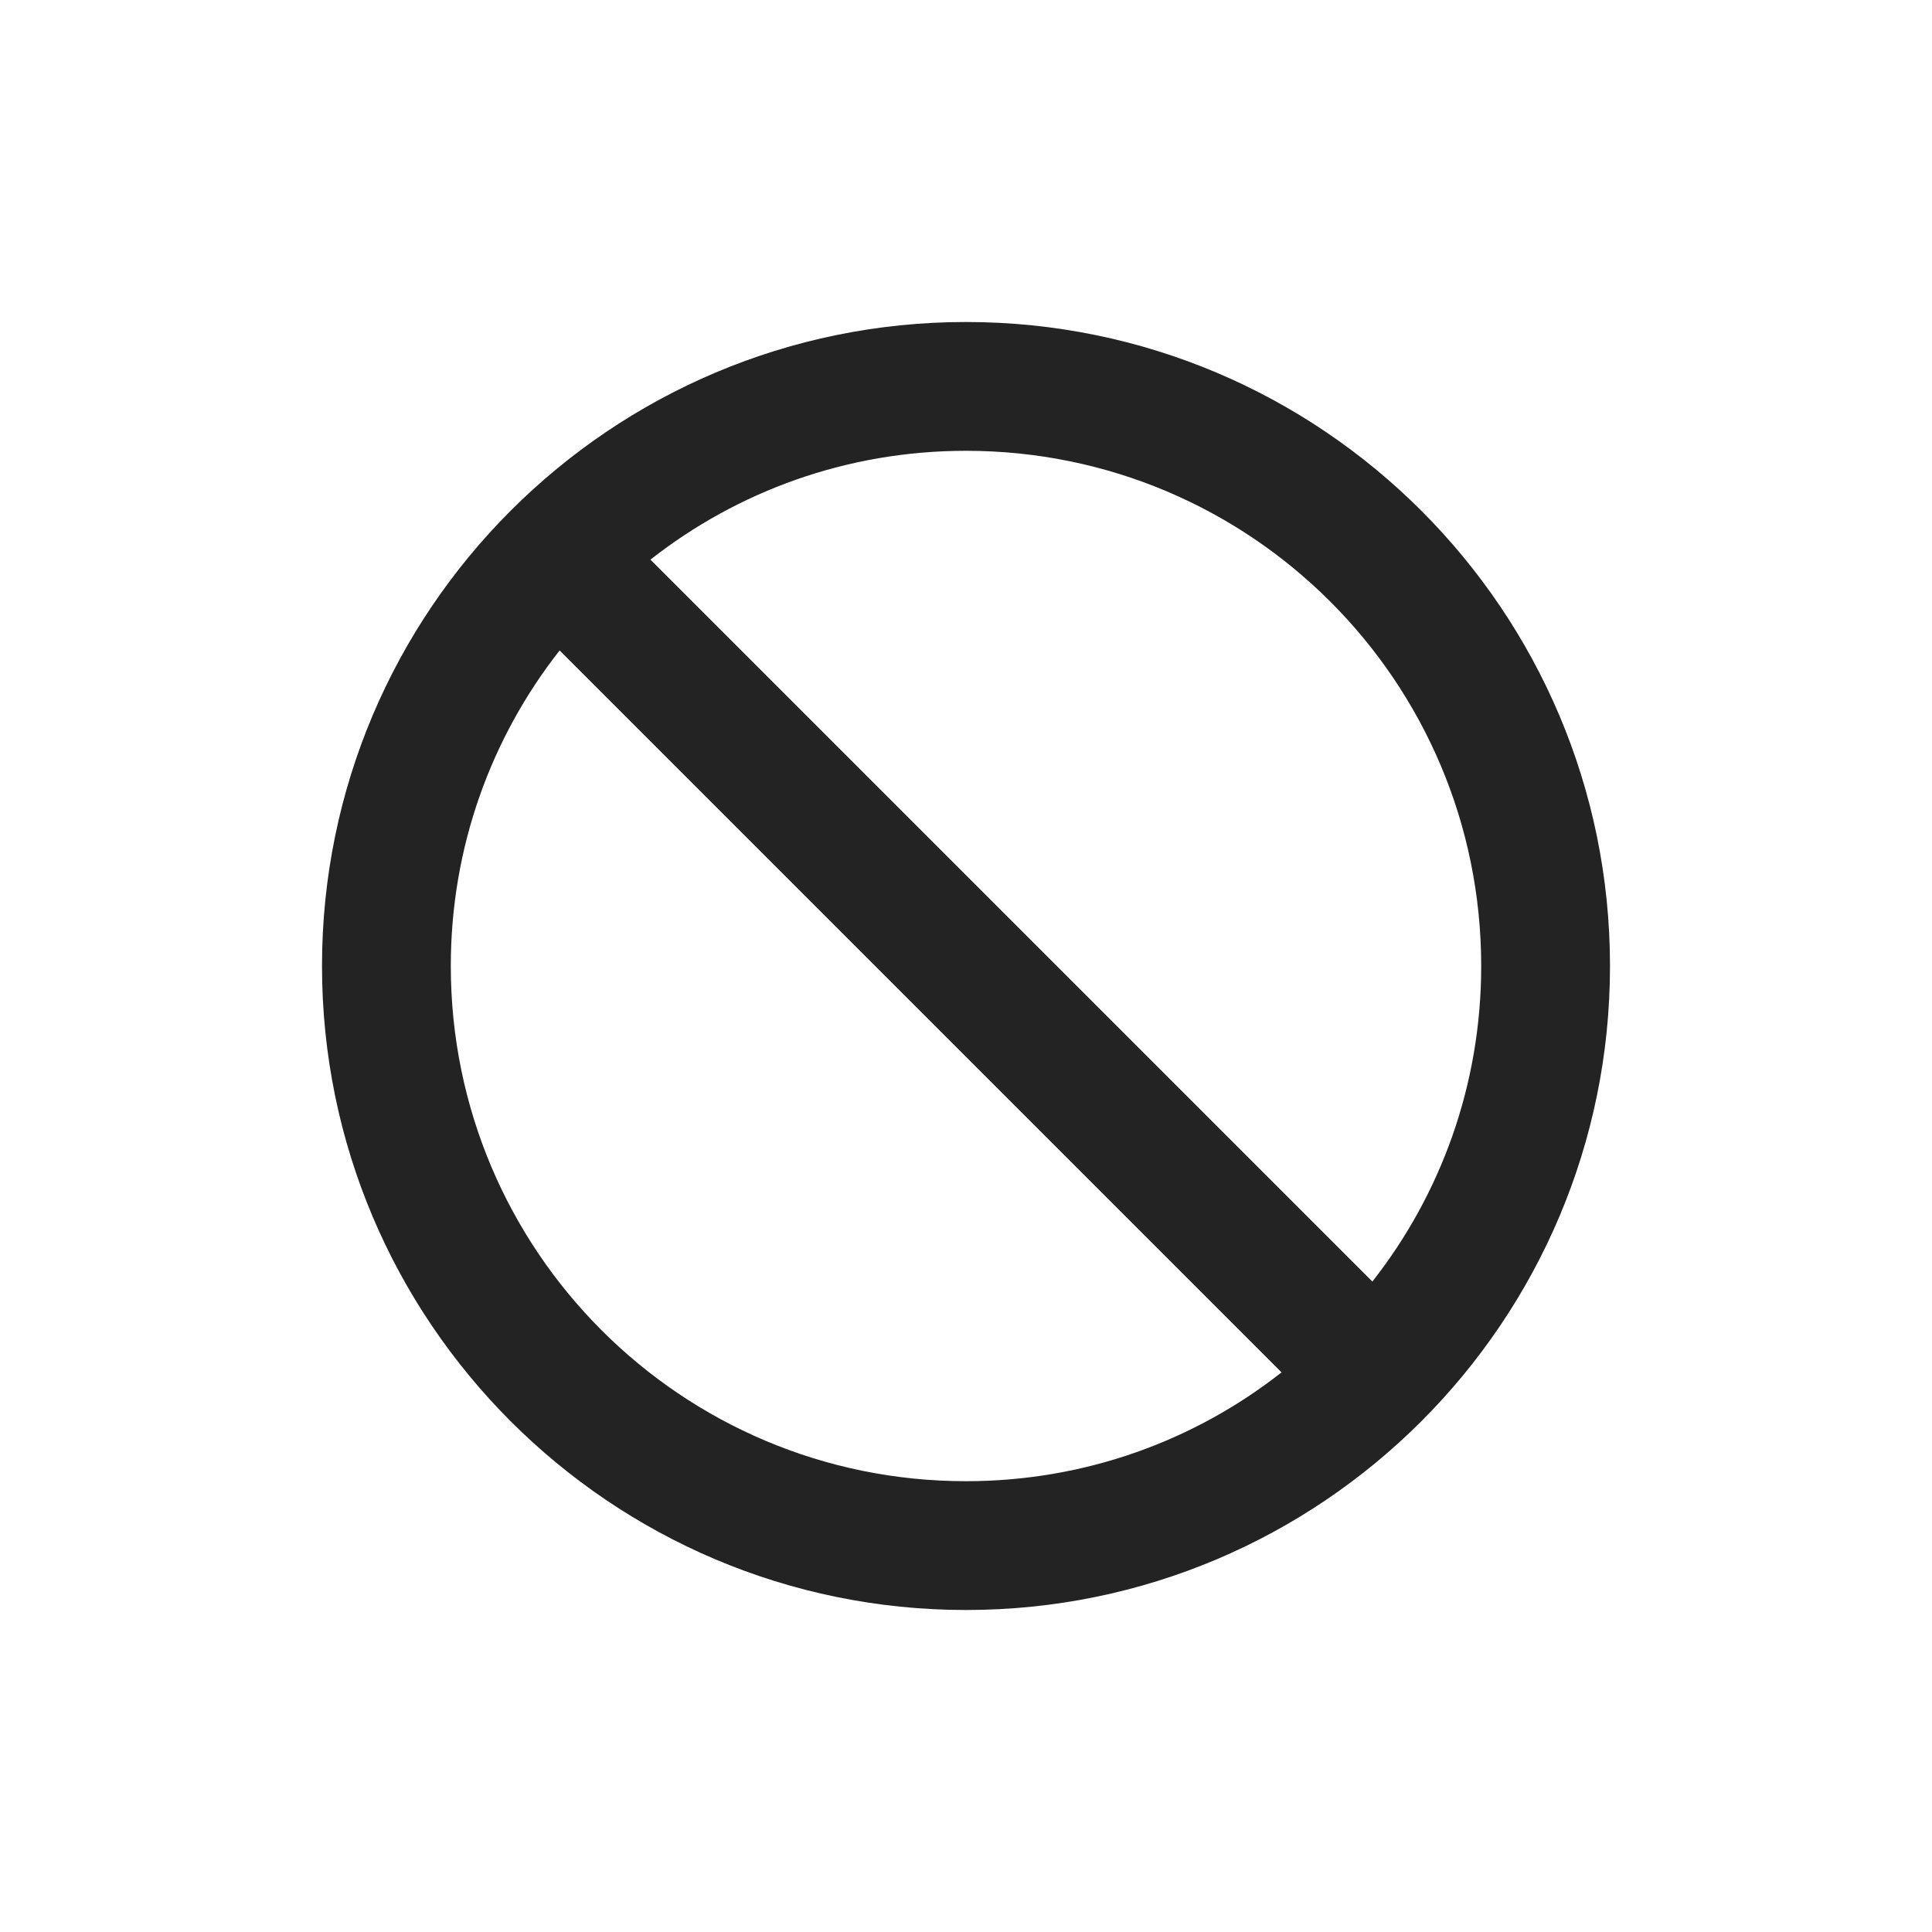
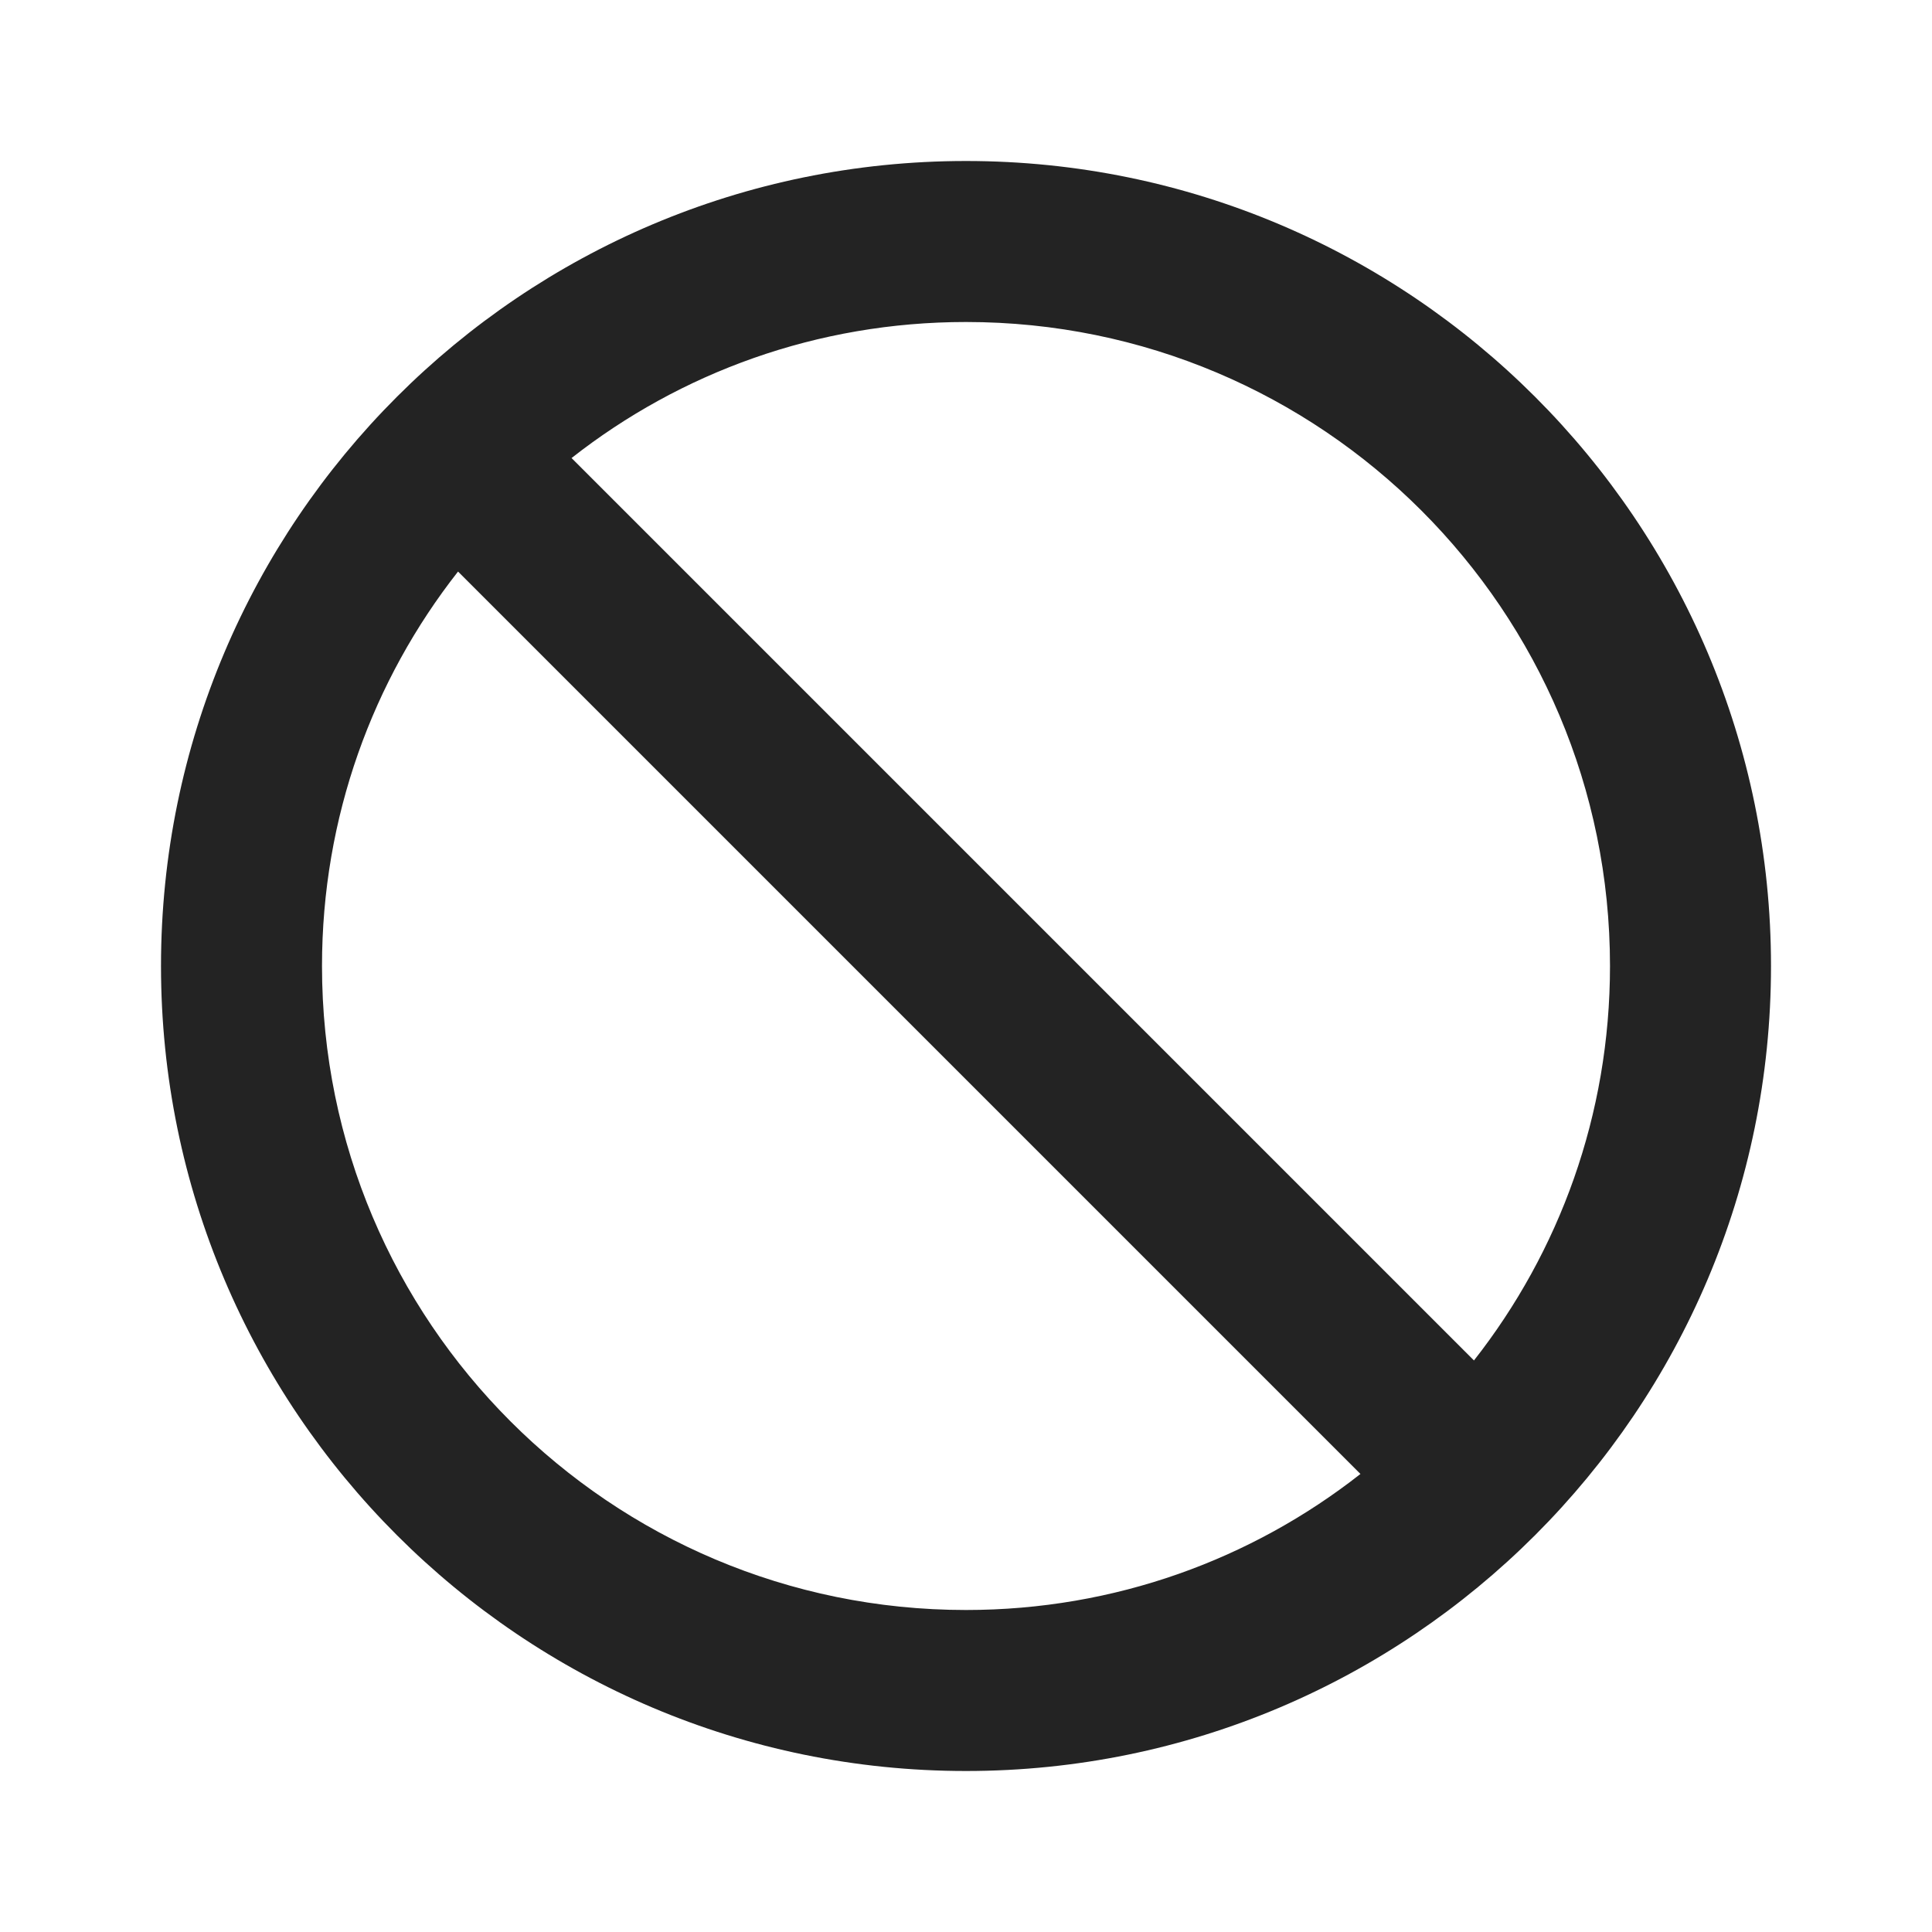
- <svg xmlns="http://www.w3.org/2000/svg" width="24px" height="24px" viewBox="0 0 24 24" version="1.1">
-   <g id="Icon-/-stop" stroke="none" stroke-width="1" fill="none" fill-rule="evenodd" fill-opacity="0.86">
-     <path d="M12,4 C7.584,4 4,7.584 4,12 C4,16.416 7.584,20 12,20 C16.416,20 20,16.416 20,12 C20,7.584 16.416,4 12,4 Z M12,18.4 C8.464,18.4 5.6,15.536 5.6,12 C5.6,10.52 6.104,9.16 6.952,8.08 L15.92,17.048 C14.84,17.896 13.48,18.4 12,18.4 Z M17.048,15.92 L8.08,6.952 C9.16,6.104 10.52,5.6 12,5.6 C15.536,5.6 18.4,8.464 18.4,12 C18.4,13.48 17.896,14.84 17.048,15.92 Z" id="Shape" fill="#000000" />
+ <svg xmlns="http://www.w3.org/2000/svg" width="24" height="24" viewBox="0 0 24 24">
+   <defs>
+     <clipPath id="a">
+       <path d="M10,0 C15.52,0 20,4.48 20,10 C20,15.52 15.52,20 10,20 C4.48,20 0,15.52 0,10 C0,4.48 4.48,0 10,0 Z M3.69,5.1 C2.63,6.45 2,8.15 2,10 C2,14.42 5.58,18 10,18 C11.85,18 13.55,17.37 14.9,16.31 Z M10,2 C8.15,2 6.45,2.63 5.1,3.69 L16.31,14.9 C17.37,13.55 18,11.85 18,10 C18,5.58 14.42,2 10,2 Z" />
+     </clipPath>
+   </defs>
+   <g clip-path="url(#a)" transform="translate(2 2)">
+     <polygon fill="rgba(0, 0, 0, 0.86)" points="0 0 20 0 20 20 0 20 0 0" />
  </g>
</svg>
